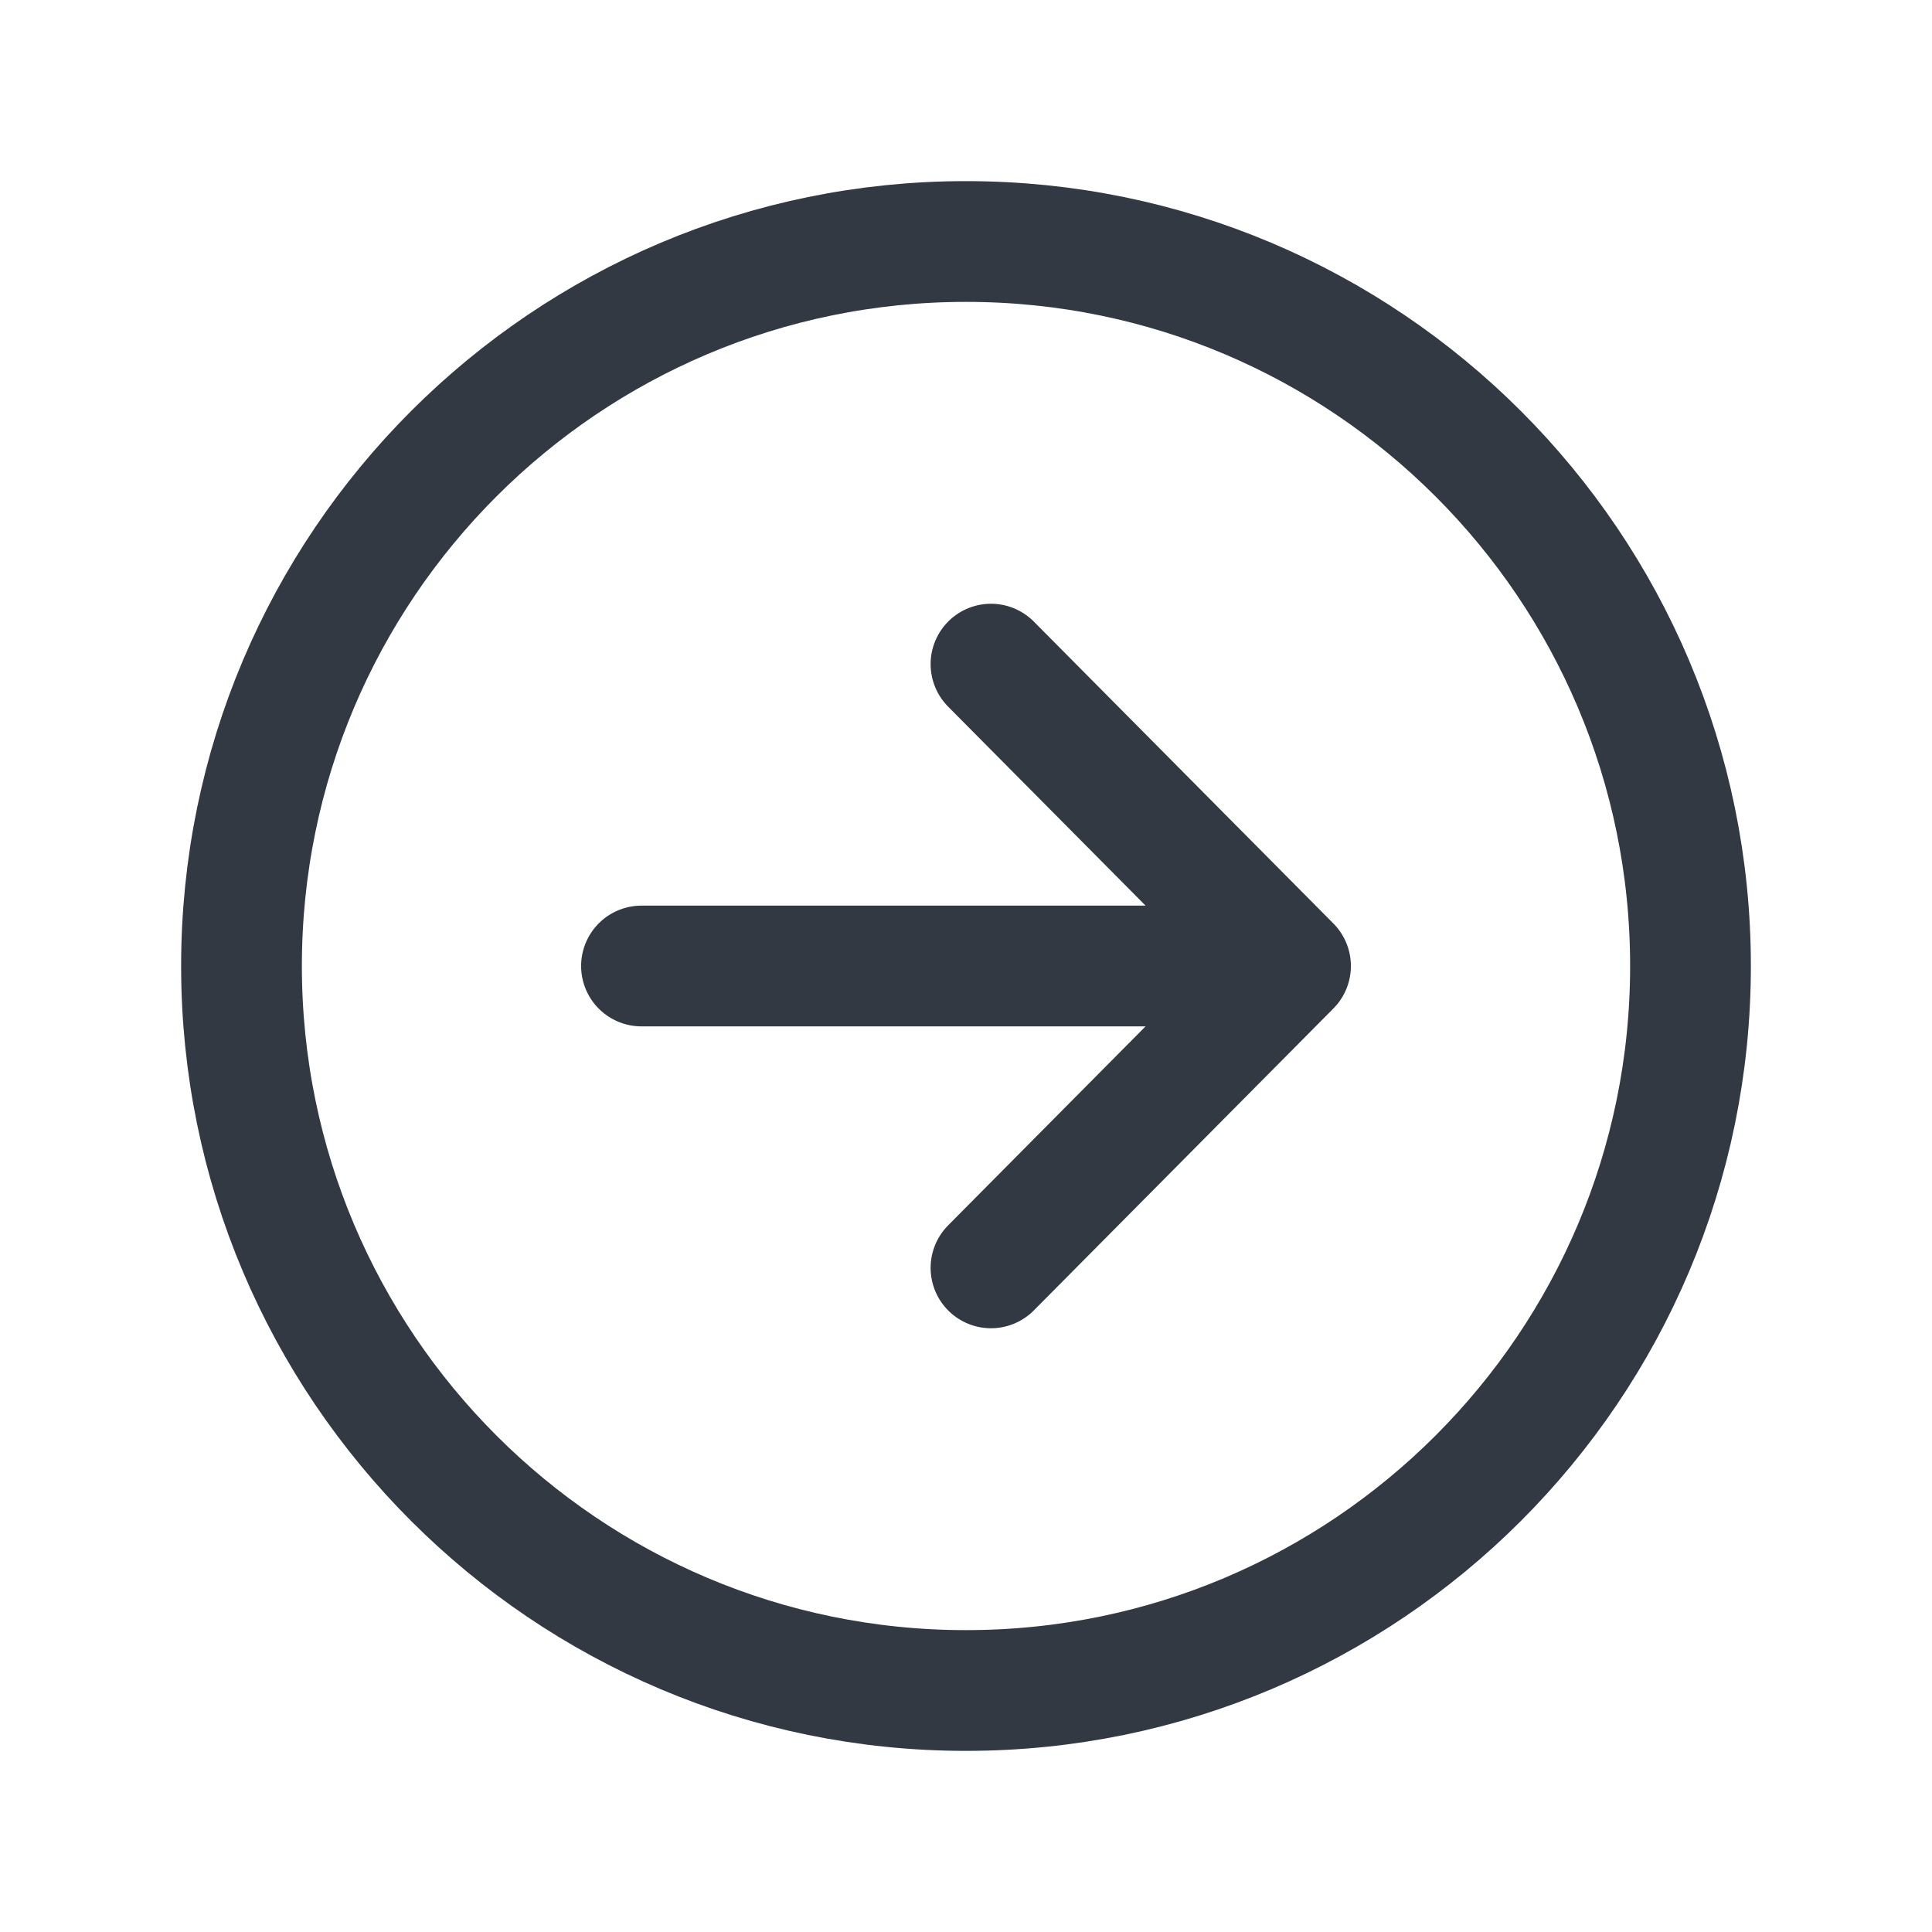
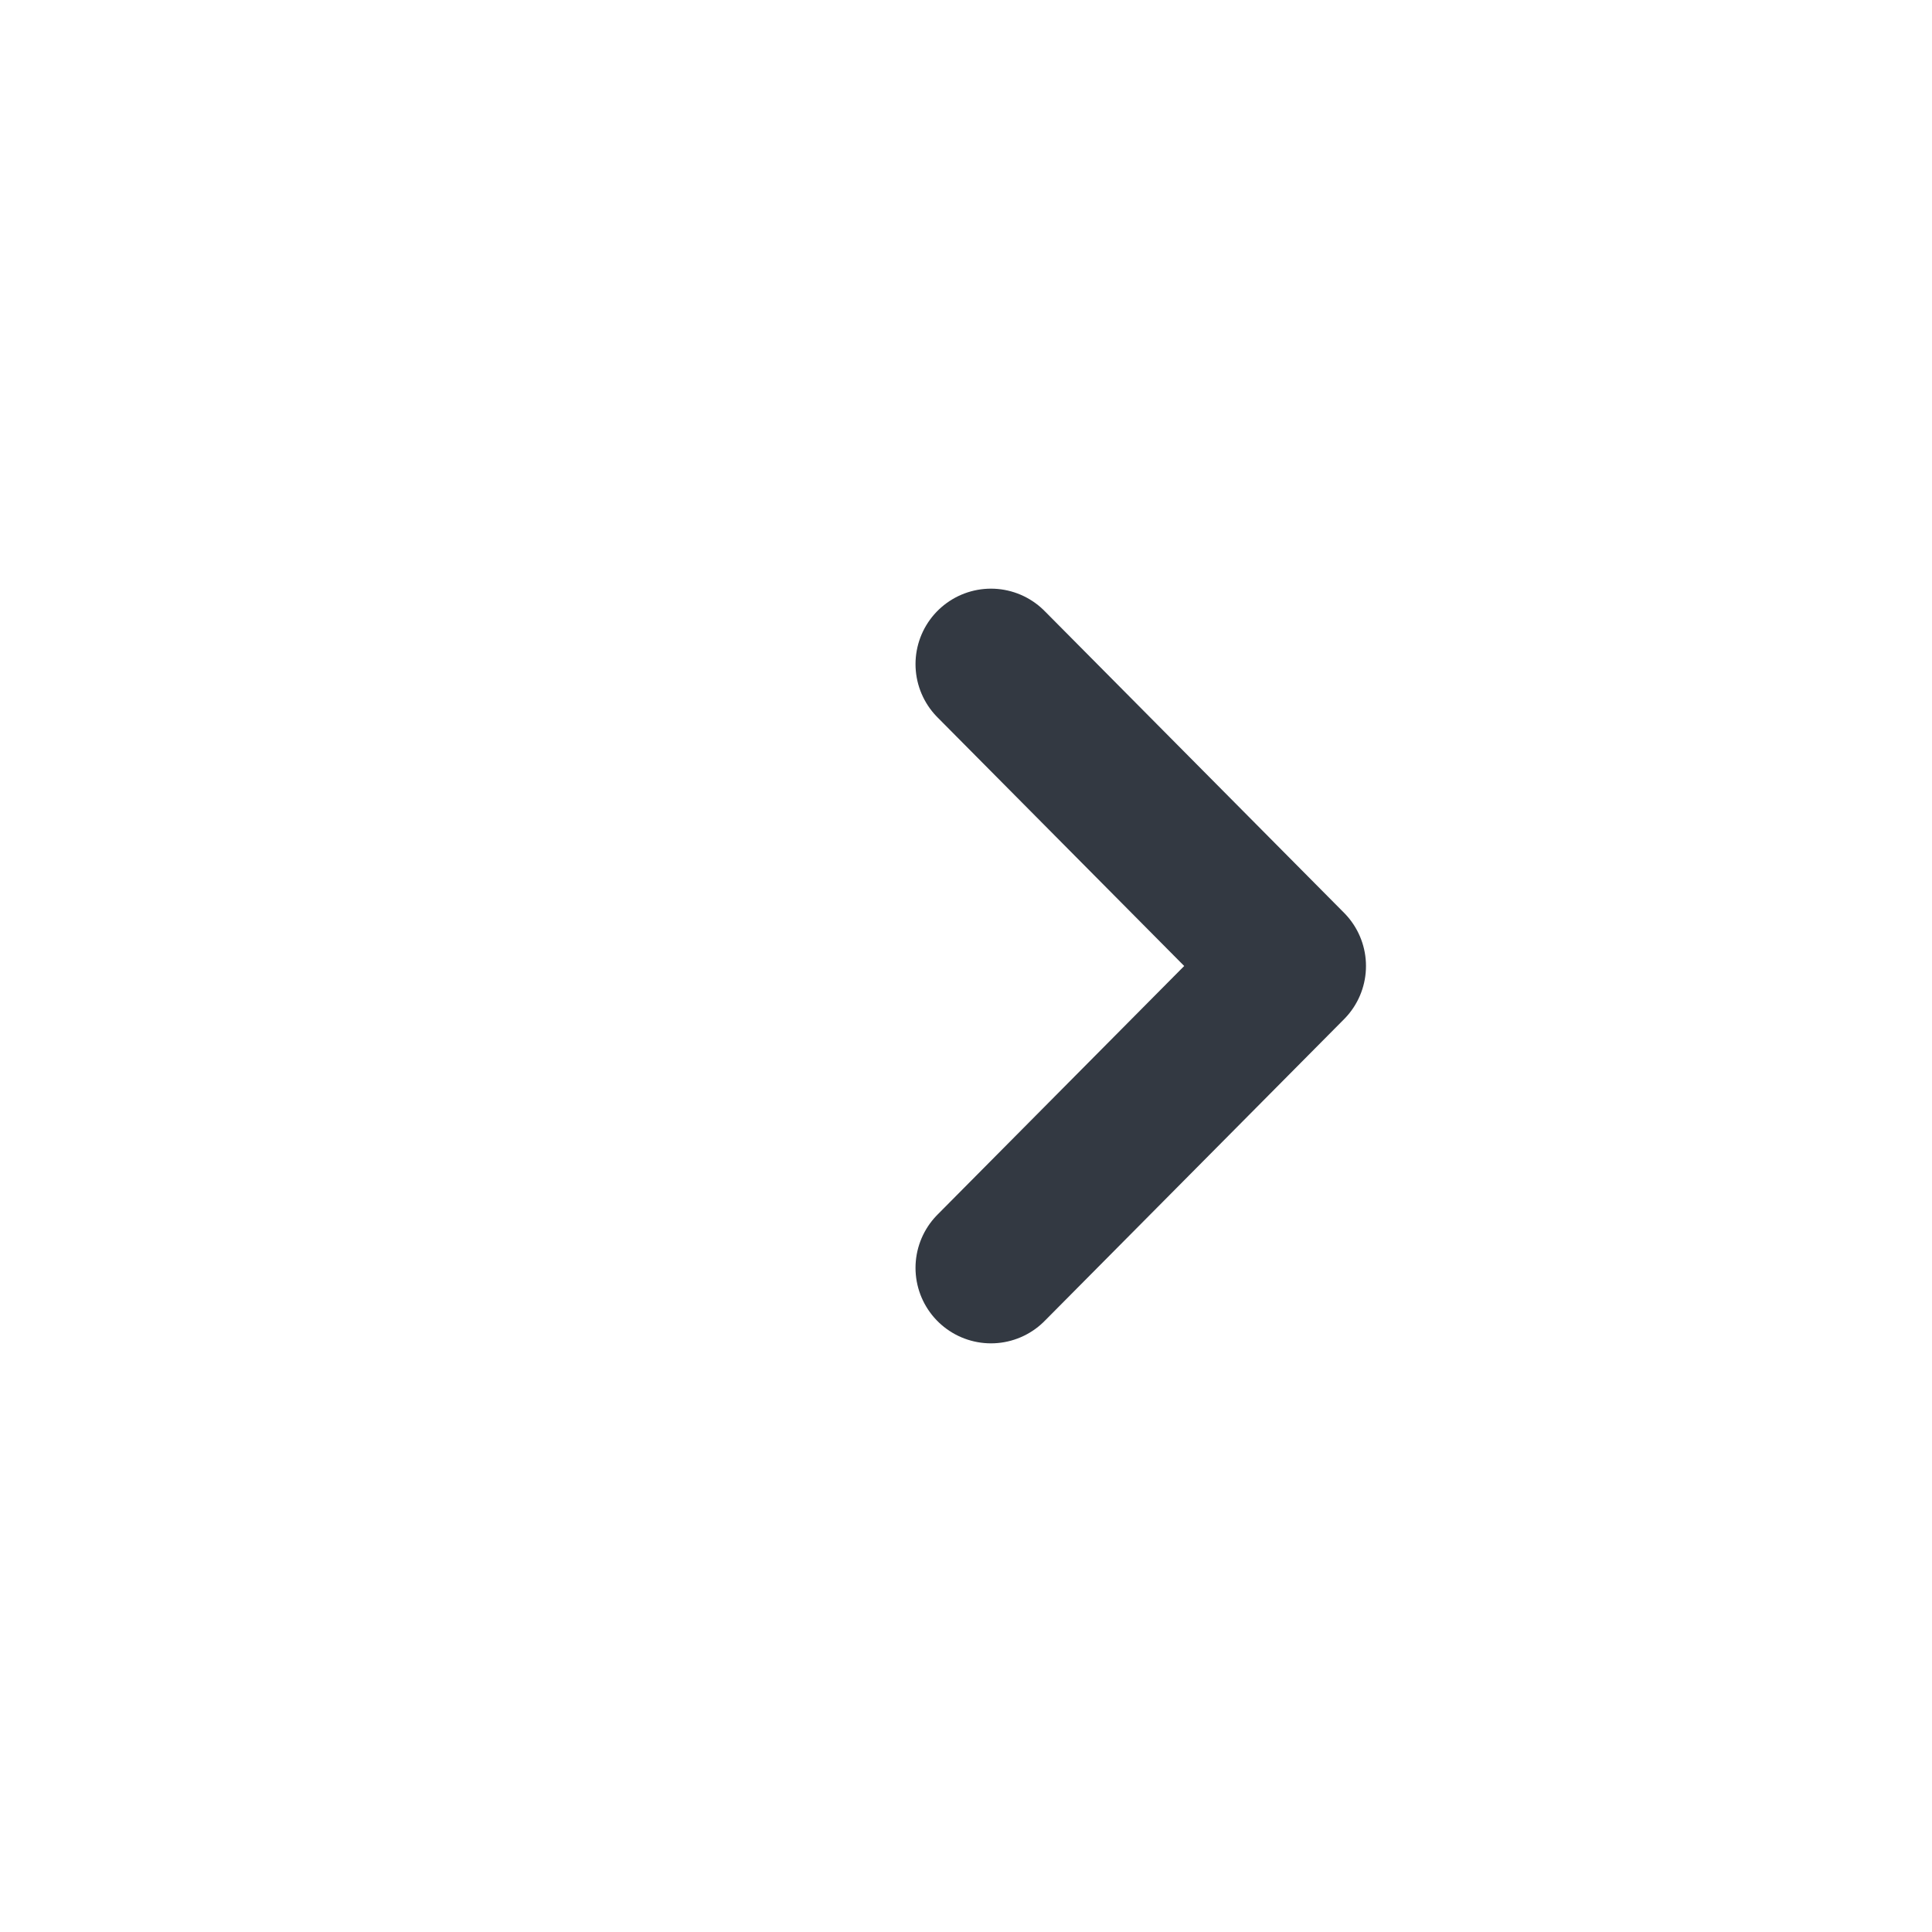
<svg xmlns="http://www.w3.org/2000/svg" class="ionicon" viewBox="0 0 512 512">
-   <path fill="none" stroke="#333942" stroke-linecap="round" stroke-linejoin="round" stroke-width="32" d="M262.62 336L342 256l-79.38-80M330.97 256H170" />
-   <path d="M256 448c106 0 192-86 192-192S362 64 256 64 64 150 64 256s86 192 192 192z" fill="none" stroke="#333942" stroke-miterlimit="10" stroke-width="32" />
+   <path fill="none" stroke="#333942" stroke-linecap="round" stroke-linejoin="round" stroke-width="40" d="M262.62 336L342 256l-79.38-80M330.97" />
</svg>
